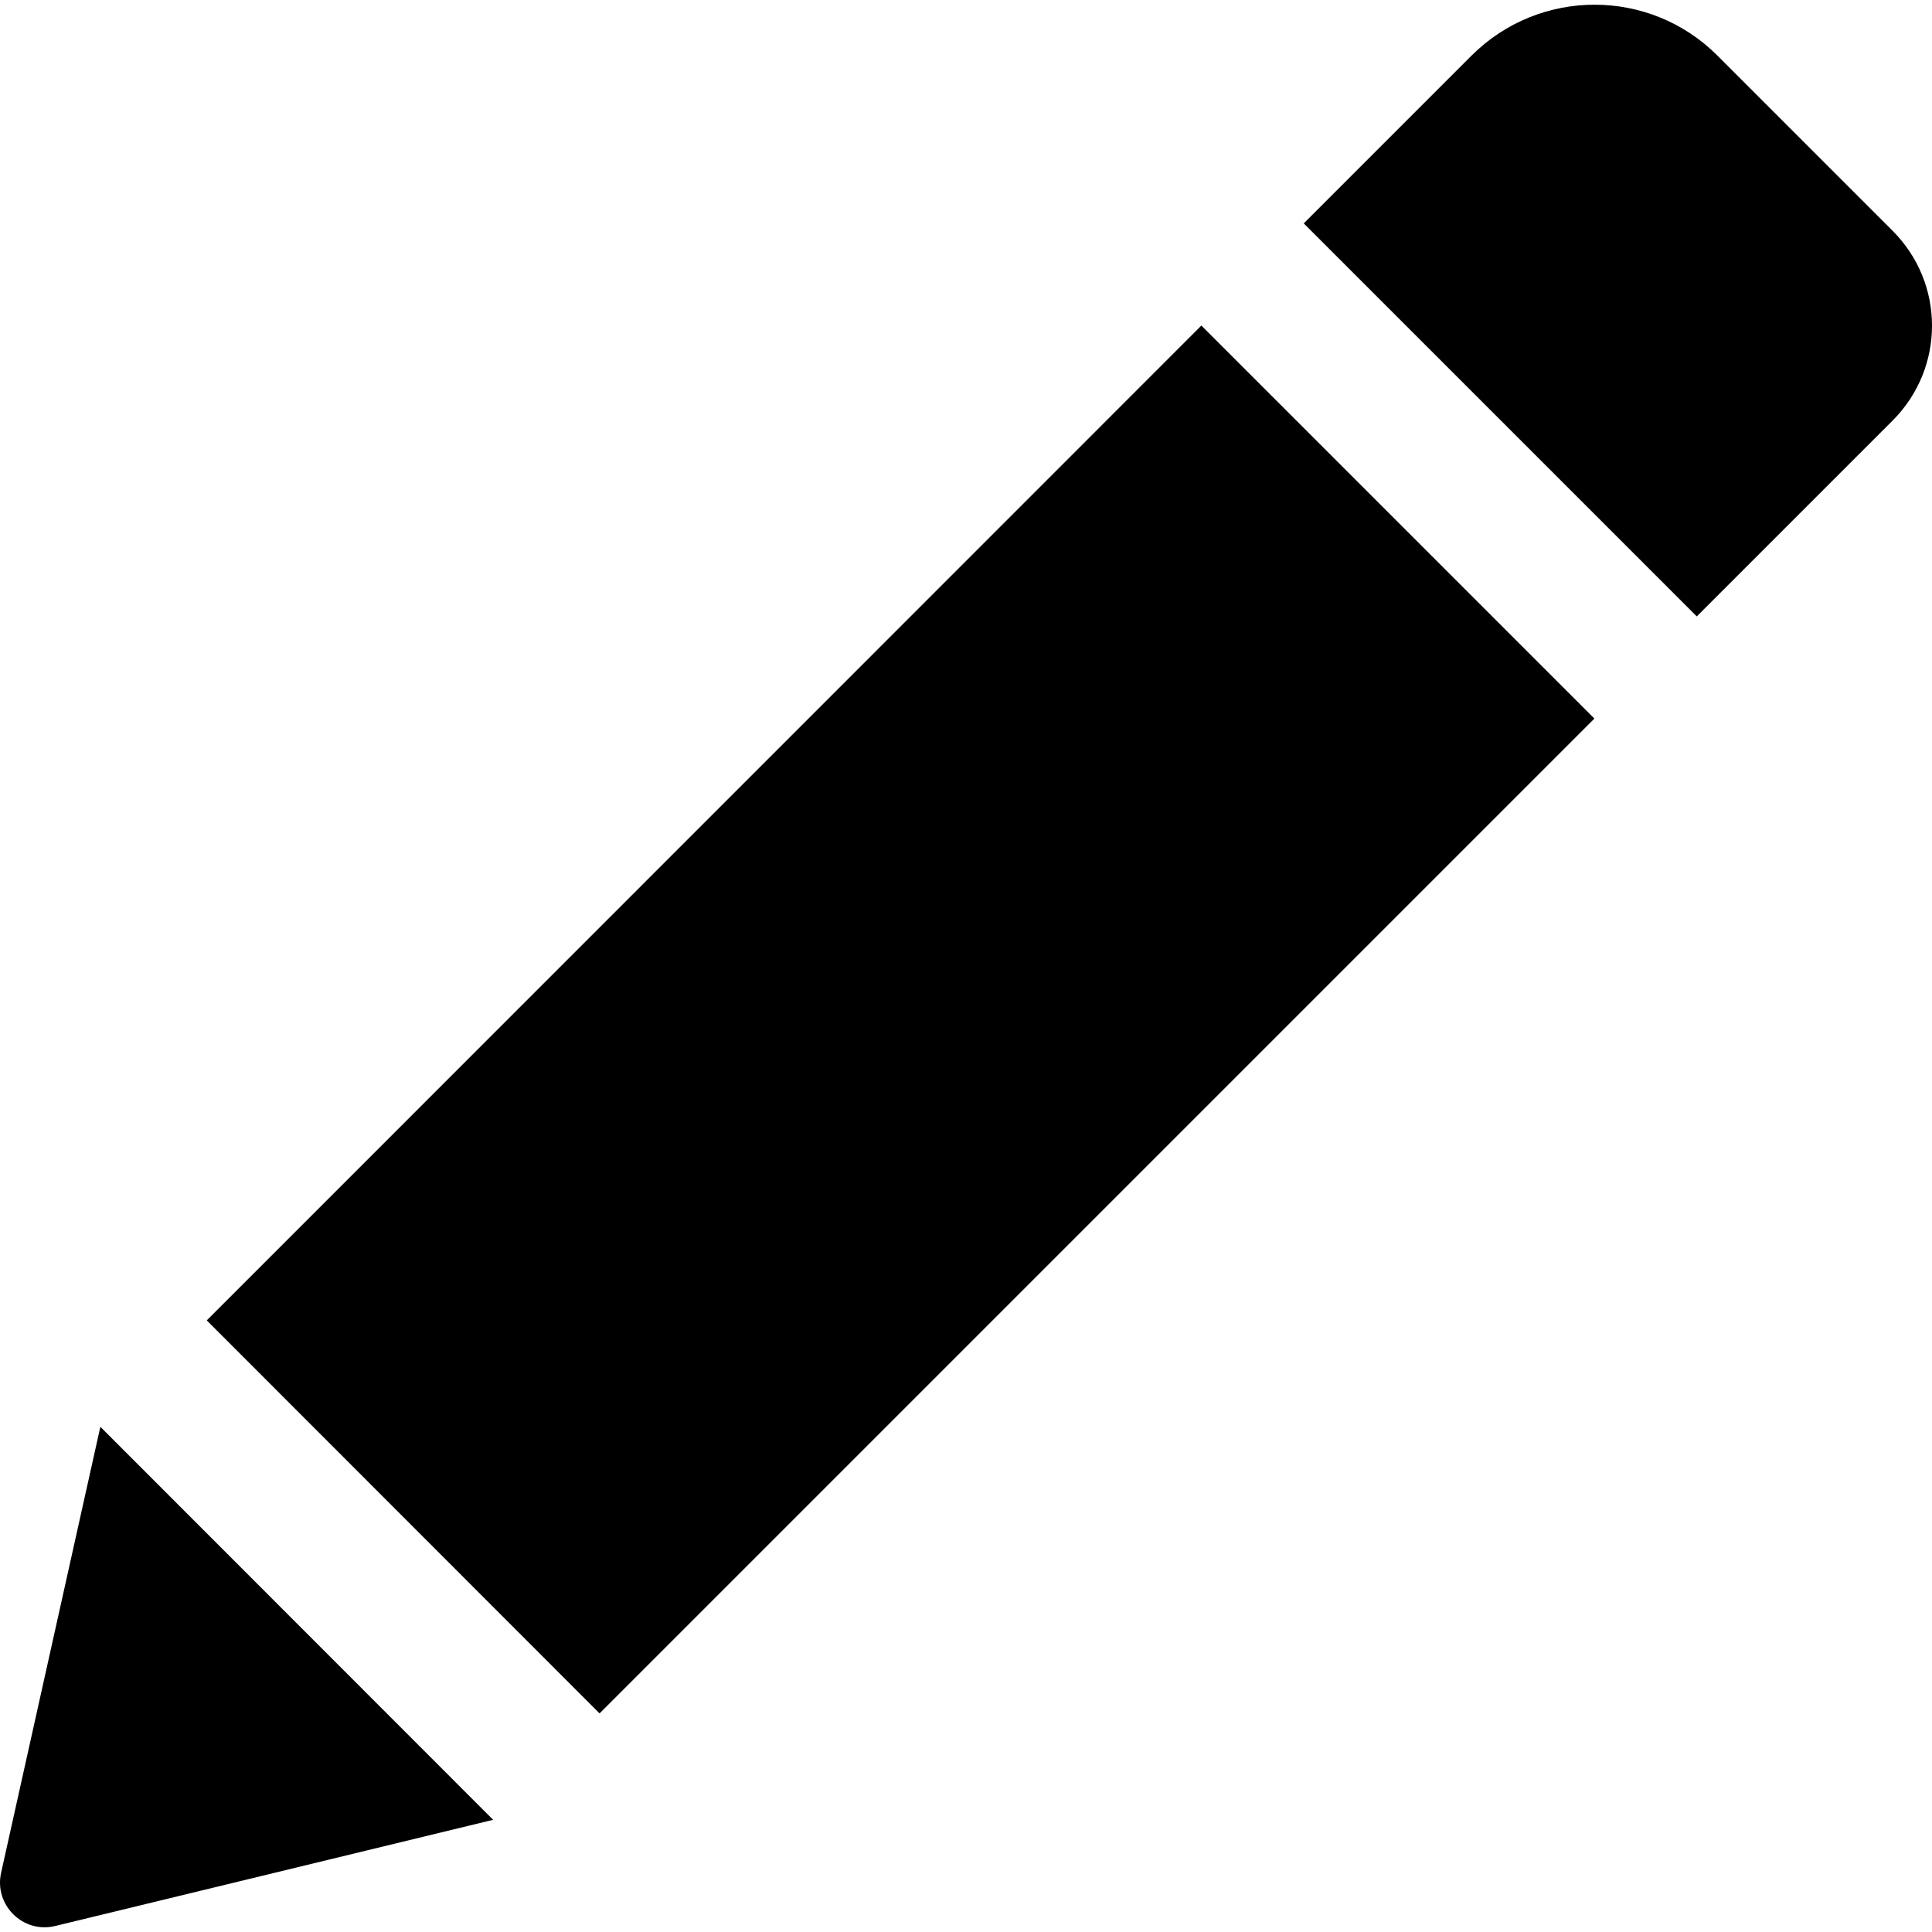
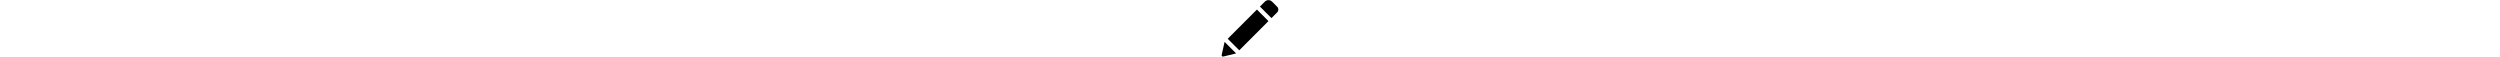
- <svg xmlns="http://www.w3.org/2000/svg" version="1.1" id="Capa_1" x="0px" y="0px" width="528.899px" height="528.899px" viewBox="0 0 528.899 528.899" style="enable-background:new 0 0 528.899 528.899;" xml:space="preserve">
+ <svg xmlns="http://www.w3.org/2000/svg" version="1.1" id="Capa_1" x="0px" y="0px" width="528.899px" height="12px" viewBox="0 0 528.899 528.899" style="enable-background:new 0 0 528.899 528.899;" xml:space="preserve">
  <g>
    <path d="M328.883,89.125l107.59,107.589l-272.34,272.34L56.604,361.465L328.883,89.125z M518.113,63.177l-47.981-47.981   c-18.543-18.543-48.653-18.543-67.259,0l-45.961,45.961l107.59,107.59l53.611-53.611   C532.495,100.753,532.495,77.559,518.113,63.177z M0.3,512.69c-1.958,8.812,5.998,16.708,14.811,14.565l119.891-29.069   L27.473,390.597L0.3,512.69z" />
  </g>
-   <g>
- </g>
-   <g>
- </g>
-   <g>
- </g>
-   <g>
- </g>
-   <g>
- </g>
-   <g>
- </g>
-   <g>
- </g>
-   <g>
- </g>
-   <g>
- </g>
-   <g>
- </g>
-   <g>
- </g>
-   <g>
- </g>
-   <g>
- </g>
-   <g>
- </g>
-   <g>
- </g>
</svg>
